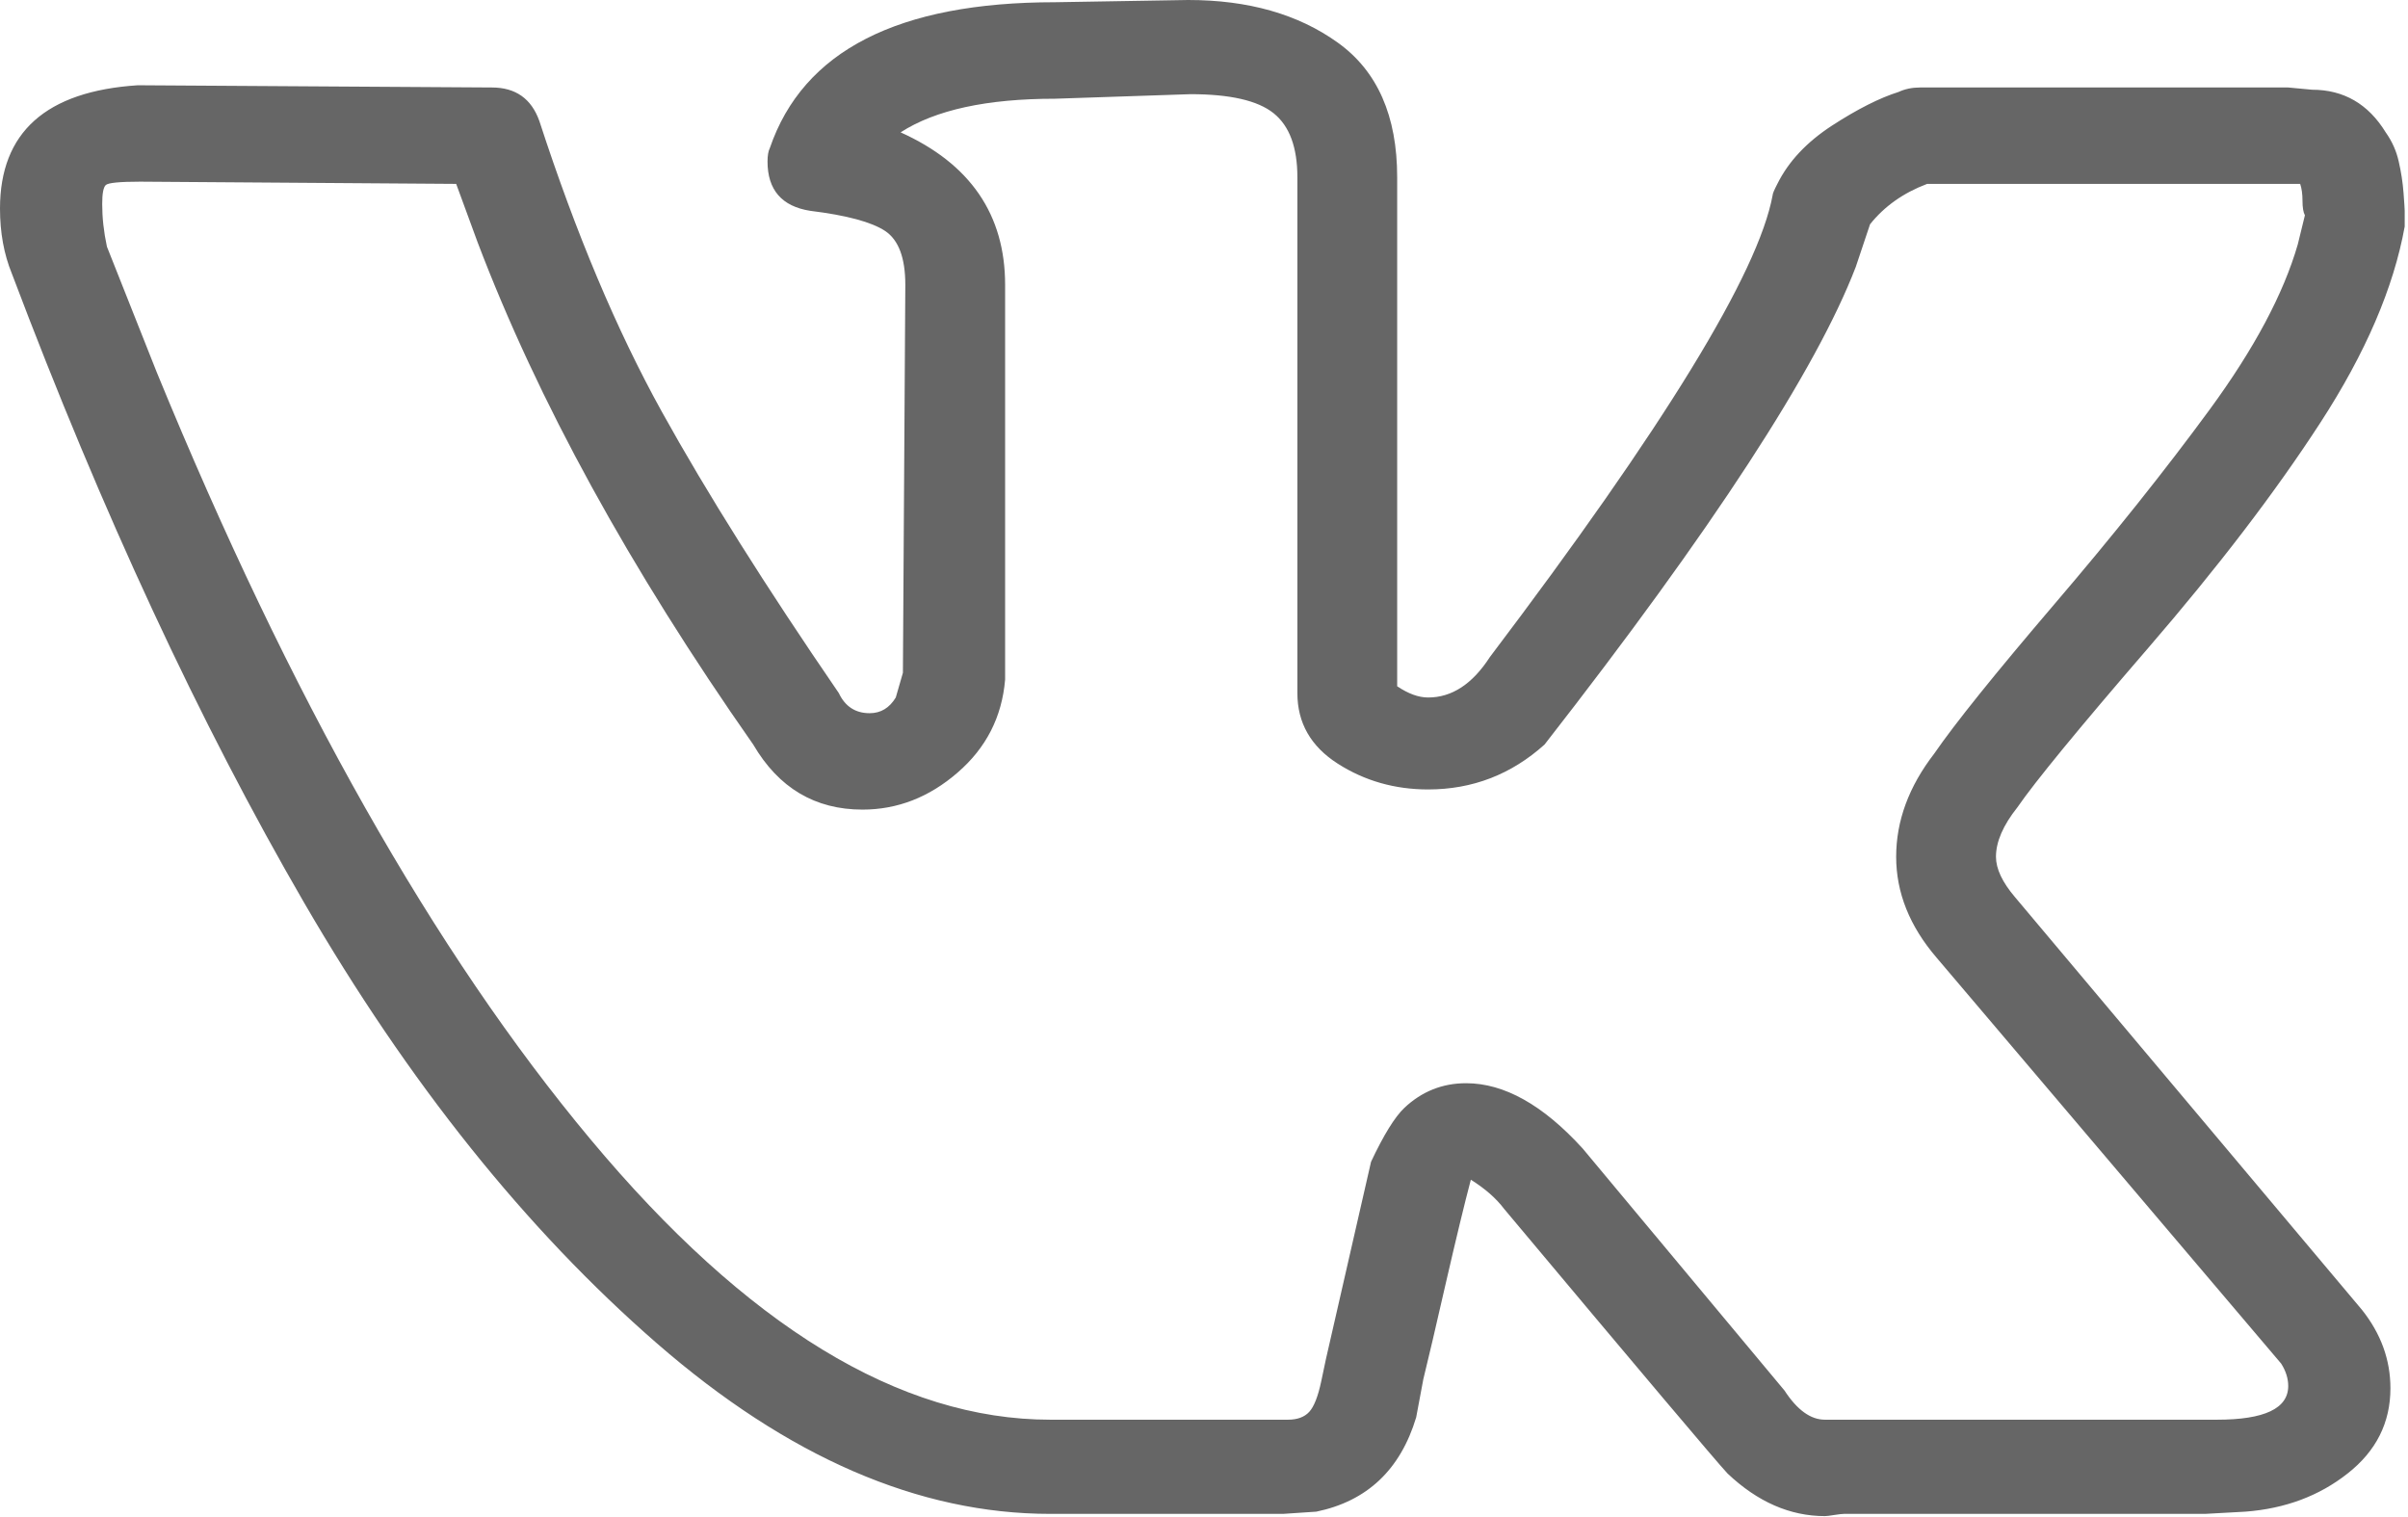
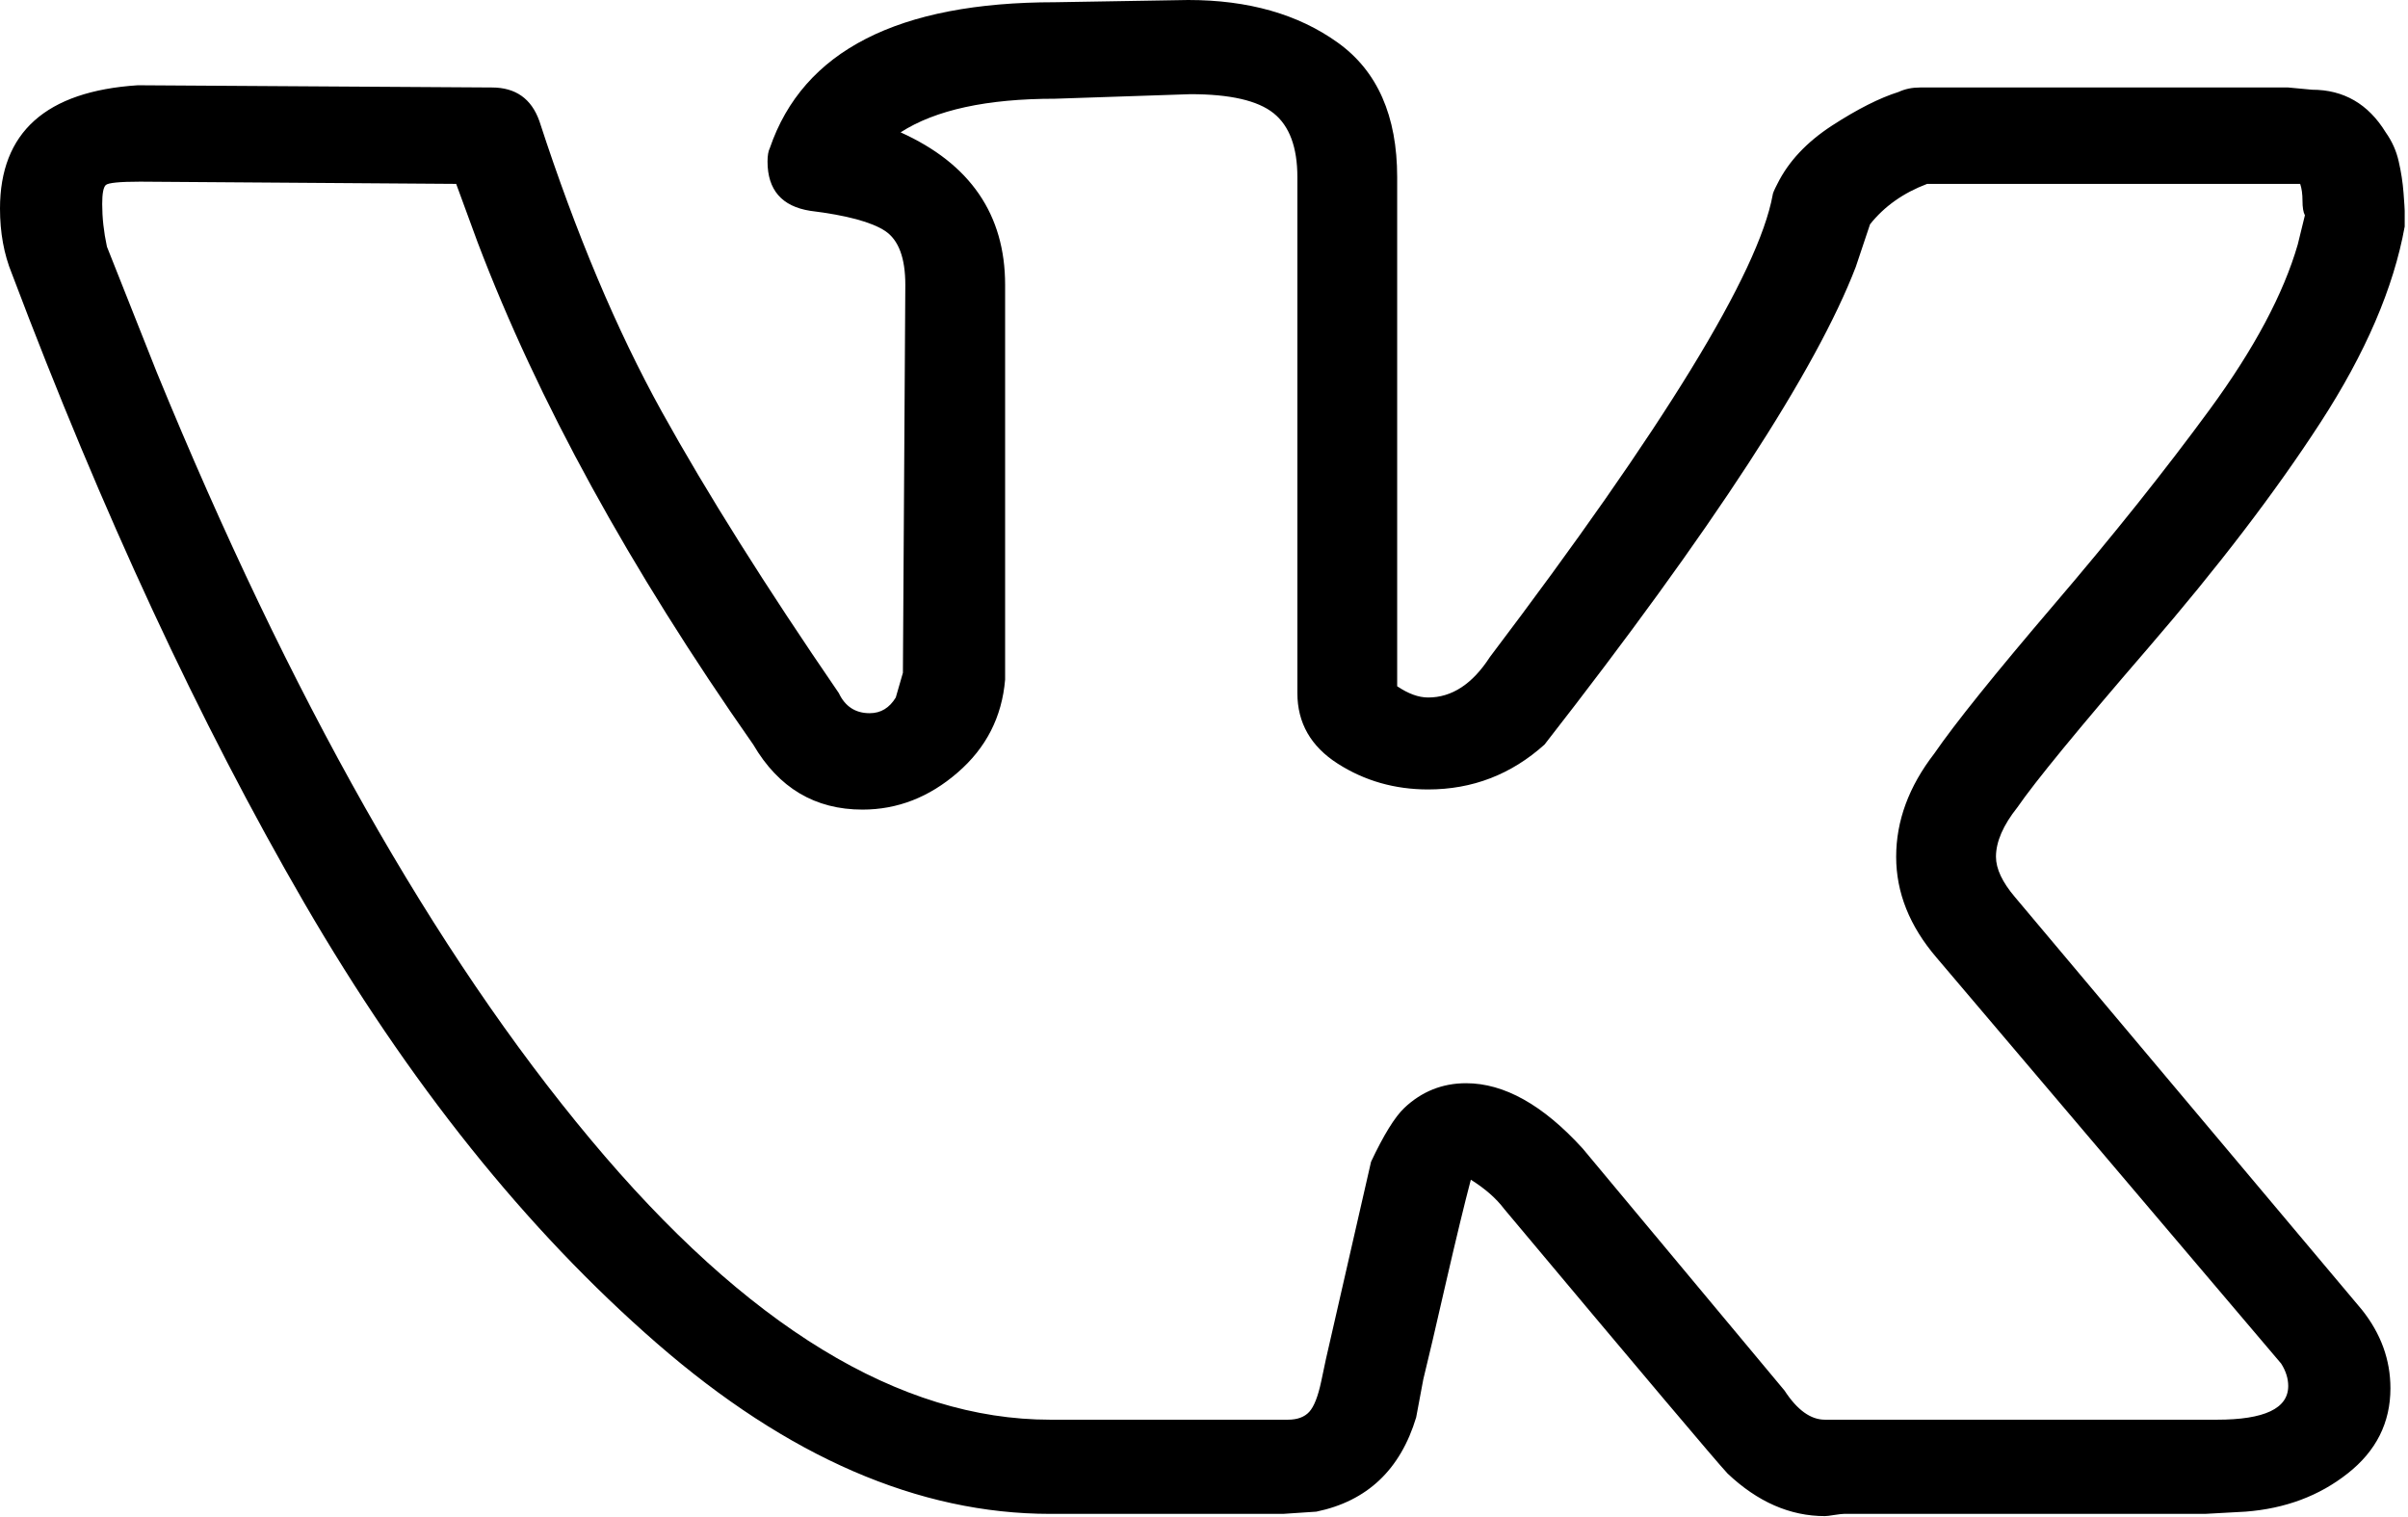
- <svg xmlns="http://www.w3.org/2000/svg" width="27" height="17" viewBox="0 0 27 17" fill="none">
-   <path d="M0 2.339C0 1.484 0.515 1.023 1.545 0.956L5.515 0.981C5.782 0.981 5.959 1.107 6.048 1.358C6.457 2.615 6.914 3.701 7.42 4.615C7.926 5.528 8.588 6.58 9.405 7.771C9.476 7.922 9.592 7.997 9.751 7.997C9.876 7.997 9.973 7.938 10.044 7.821L10.124 7.544L10.151 3.194C10.151 2.892 10.076 2.691 9.925 2.59C9.774 2.49 9.494 2.414 9.085 2.364C8.766 2.314 8.606 2.129 8.606 1.811C8.606 1.744 8.615 1.693 8.632 1.66C9.005 0.57 10.071 0.025 11.83 0.025L13.322 0C13.997 0 14.556 0.159 15 0.478C15.444 0.796 15.666 1.299 15.666 1.987V7.695C15.791 7.779 15.906 7.821 16.013 7.821C16.279 7.821 16.51 7.67 16.705 7.368C18.659 4.786 19.716 3.06 19.876 2.188C19.876 2.171 19.894 2.129 19.929 2.062C20.053 1.811 20.258 1.593 20.542 1.408C20.826 1.224 21.075 1.098 21.288 1.031C21.359 0.998 21.439 0.981 21.528 0.981H25.657L25.924 1.006C26.279 1.006 26.554 1.165 26.75 1.484C26.821 1.584 26.87 1.693 26.896 1.811C26.923 1.928 26.941 2.045 26.95 2.163C26.959 2.28 26.963 2.347 26.963 2.364V2.54C26.839 3.227 26.523 3.961 26.017 4.74C25.511 5.52 24.867 6.362 24.085 7.268C23.304 8.173 22.816 8.768 22.62 9.053C22.46 9.254 22.38 9.439 22.38 9.607C22.38 9.741 22.451 9.892 22.593 10.059L26.483 14.686C26.697 14.955 26.803 15.248 26.803 15.567C26.803 15.952 26.643 16.271 26.323 16.522C26.004 16.774 25.622 16.916 25.178 16.95L24.725 16.975H20.675C20.657 16.975 20.622 16.979 20.569 16.987C20.515 16.996 20.48 17 20.462 17C20.071 17 19.707 16.841 19.37 16.522C19.245 16.388 18.41 15.399 16.865 13.555C16.776 13.437 16.652 13.328 16.492 13.228C16.421 13.496 16.328 13.882 16.212 14.385C16.097 14.888 16.013 15.248 15.959 15.466L15.879 15.893C15.702 16.48 15.329 16.832 14.76 16.95L14.387 16.975H11.776C10.302 16.975 8.832 16.338 7.367 15.064C5.901 13.789 4.583 12.142 3.41 10.122C2.238 8.102 1.146 5.75 0.133 3.068C0.044 2.85 0 2.607 0 2.339ZM16.013 8.852C15.64 8.852 15.302 8.756 15 8.563C14.698 8.37 14.547 8.106 14.547 7.771V1.987C14.547 1.651 14.458 1.412 14.281 1.27C14.103 1.127 13.792 1.056 13.348 1.056L11.83 1.107C11.066 1.107 10.489 1.232 10.098 1.484C10.879 1.836 11.27 2.406 11.27 3.194V7.62C11.235 8.039 11.057 8.387 10.737 8.663C10.418 8.94 10.062 9.078 9.671 9.078C9.139 9.078 8.73 8.835 8.446 8.349C7.06 6.371 6.03 4.493 5.355 2.716L5.115 2.062L1.572 2.037C1.341 2.037 1.212 2.05 1.186 2.075C1.159 2.1 1.146 2.171 1.146 2.288C1.146 2.439 1.163 2.599 1.199 2.766L1.758 4.175C3.25 7.813 4.871 10.68 6.621 12.775C8.37 14.871 10.089 15.919 11.776 15.919H14.441C14.547 15.919 14.627 15.889 14.68 15.831C14.734 15.772 14.778 15.659 14.814 15.491L14.867 15.24L15.373 13.027C15.515 12.725 15.64 12.524 15.746 12.423C15.941 12.239 16.172 12.146 16.439 12.146C16.865 12.146 17.3 12.389 17.744 12.876L20.009 15.592C20.151 15.81 20.302 15.919 20.462 15.919H24.858C25.391 15.919 25.657 15.793 25.657 15.541C25.657 15.458 25.631 15.374 25.578 15.29L21.714 10.738C21.412 10.386 21.261 10.009 21.261 9.607C21.261 9.204 21.403 8.819 21.688 8.45C21.919 8.114 22.367 7.557 23.033 6.777C23.699 5.998 24.281 5.268 24.778 4.59C25.276 3.91 25.604 3.294 25.764 2.741L25.844 2.414C25.826 2.381 25.817 2.326 25.817 2.251C25.817 2.175 25.808 2.112 25.791 2.062H21.608C21.341 2.163 21.128 2.314 20.968 2.515L20.808 2.993C20.364 4.149 19.201 5.935 17.318 8.349C16.945 8.684 16.51 8.852 16.013 8.852Z" fill="#666666" />
+ <svg xmlns="http://www.w3.org/2000/svg" class="social__icon" width="27" height="17" viewBox="0 0 27 17" fill="none">
+   <path d="M0 2.339C0 1.484 0.515 1.023 1.545 0.956L5.515 0.981C5.782 0.981 5.959 1.107 6.048 1.358C6.457 2.615 6.914 3.701 7.42 4.615C7.926 5.528 8.588 6.58 9.405 7.771C9.476 7.922 9.592 7.997 9.751 7.997C9.876 7.997 9.973 7.938 10.044 7.821L10.124 7.544L10.151 3.194C10.151 2.892 10.076 2.691 9.925 2.59C9.774 2.49 9.494 2.414 9.085 2.364C8.766 2.314 8.606 2.129 8.606 1.811C8.606 1.744 8.615 1.693 8.632 1.66C9.005 0.57 10.071 0.025 11.83 0.025L13.322 0C13.997 0 14.556 0.159 15 0.478C15.444 0.796 15.666 1.299 15.666 1.987V7.695C15.791 7.779 15.906 7.821 16.013 7.821C16.279 7.821 16.51 7.67 16.705 7.368C18.659 4.786 19.716 3.06 19.876 2.188C19.876 2.171 19.894 2.129 19.929 2.062C20.053 1.811 20.258 1.593 20.542 1.408C20.826 1.224 21.075 1.098 21.288 1.031C21.359 0.998 21.439 0.981 21.528 0.981H25.657L25.924 1.006C26.279 1.006 26.554 1.165 26.75 1.484C26.821 1.584 26.87 1.693 26.896 1.811C26.923 1.928 26.941 2.045 26.95 2.163C26.959 2.28 26.963 2.347 26.963 2.364V2.54C26.839 3.227 26.523 3.961 26.017 4.74C25.511 5.52 24.867 6.362 24.085 7.268C23.304 8.173 22.816 8.768 22.62 9.053C22.46 9.254 22.38 9.439 22.38 9.607C22.38 9.741 22.451 9.892 22.593 10.059L26.483 14.686C26.697 14.955 26.803 15.248 26.803 15.567C26.803 15.952 26.643 16.271 26.323 16.522C26.004 16.774 25.622 16.916 25.178 16.95L24.725 16.975H20.675C20.657 16.975 20.622 16.979 20.569 16.987C20.515 16.996 20.48 17 20.462 17C20.071 17 19.707 16.841 19.37 16.522C19.245 16.388 18.41 15.399 16.865 13.555C16.776 13.437 16.652 13.328 16.492 13.228C16.421 13.496 16.328 13.882 16.212 14.385C16.097 14.888 16.013 15.248 15.959 15.466L15.879 15.893C15.702 16.48 15.329 16.832 14.76 16.95L14.387 16.975H11.776C10.302 16.975 8.832 16.338 7.367 15.064C5.901 13.789 4.583 12.142 3.41 10.122C2.238 8.102 1.146 5.75 0.133 3.068C0.044 2.85 0 2.607 0 2.339ZM16.013 8.852C15.64 8.852 15.302 8.756 15 8.563C14.698 8.37 14.547 8.106 14.547 7.771V1.987C14.547 1.651 14.458 1.412 14.281 1.27C14.103 1.127 13.792 1.056 13.348 1.056L11.83 1.107C11.066 1.107 10.489 1.232 10.098 1.484C10.879 1.836 11.27 2.406 11.27 3.194V7.62C11.235 8.039 11.057 8.387 10.737 8.663C10.418 8.94 10.062 9.078 9.671 9.078C9.139 9.078 8.73 8.835 8.446 8.349C7.06 6.371 6.03 4.493 5.355 2.716L5.115 2.062L1.572 2.037C1.341 2.037 1.212 2.05 1.186 2.075C1.159 2.1 1.146 2.171 1.146 2.288C1.146 2.439 1.163 2.599 1.199 2.766L1.758 4.175C3.25 7.813 4.871 10.68 6.621 12.775C8.37 14.871 10.089 15.919 11.776 15.919H14.441C14.547 15.919 14.627 15.889 14.68 15.831C14.734 15.772 14.778 15.659 14.814 15.491L14.867 15.24L15.373 13.027C15.515 12.725 15.64 12.524 15.746 12.423C15.941 12.239 16.172 12.146 16.439 12.146C16.865 12.146 17.3 12.389 17.744 12.876L20.009 15.592C20.151 15.81 20.302 15.919 20.462 15.919H24.858C25.391 15.919 25.657 15.793 25.657 15.541C25.657 15.458 25.631 15.374 25.578 15.29L21.714 10.738C21.412 10.386 21.261 10.009 21.261 9.607C21.261 9.204 21.403 8.819 21.688 8.45C21.919 8.114 22.367 7.557 23.033 6.777C23.699 5.998 24.281 5.268 24.778 4.59C25.276 3.91 25.604 3.294 25.764 2.741L25.844 2.414C25.826 2.381 25.817 2.326 25.817 2.251C25.817 2.175 25.808 2.112 25.791 2.062H21.608C21.341 2.163 21.128 2.314 20.968 2.515L20.808 2.993C20.364 4.149 19.201 5.935 17.318 8.349C16.945 8.684 16.51 8.852 16.013 8.852Z" fill="currentColor" />
</svg>
